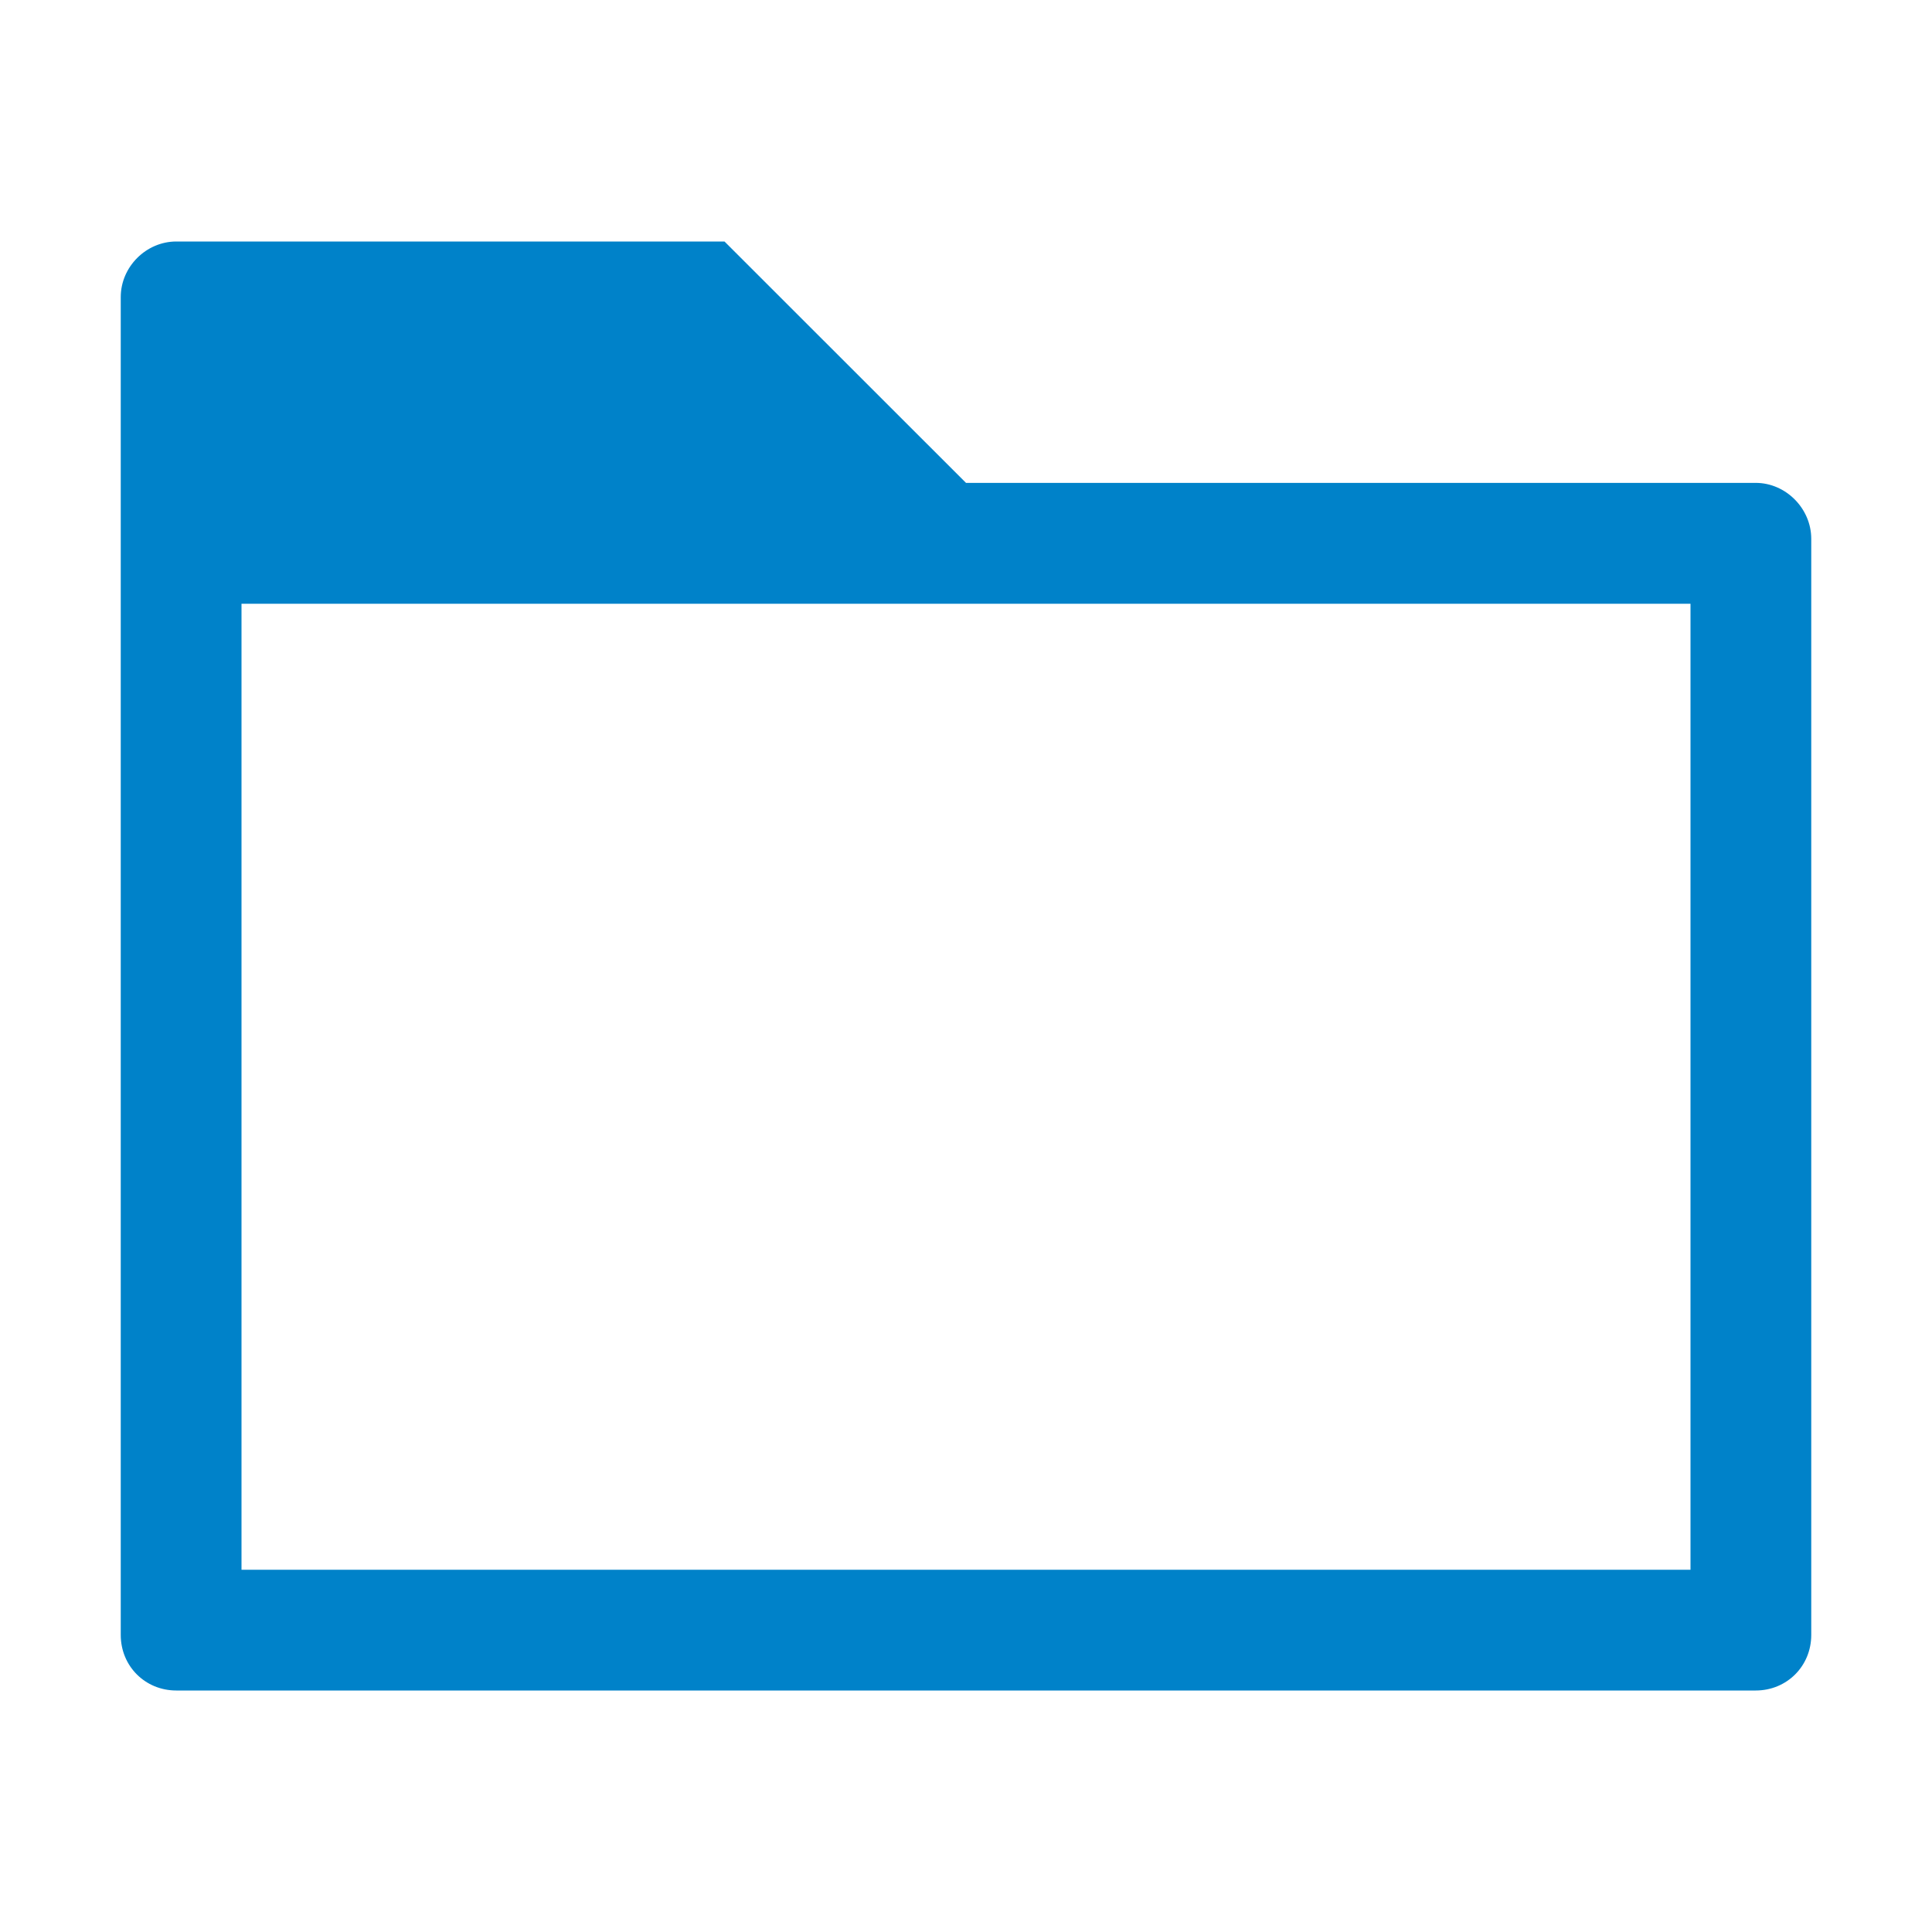
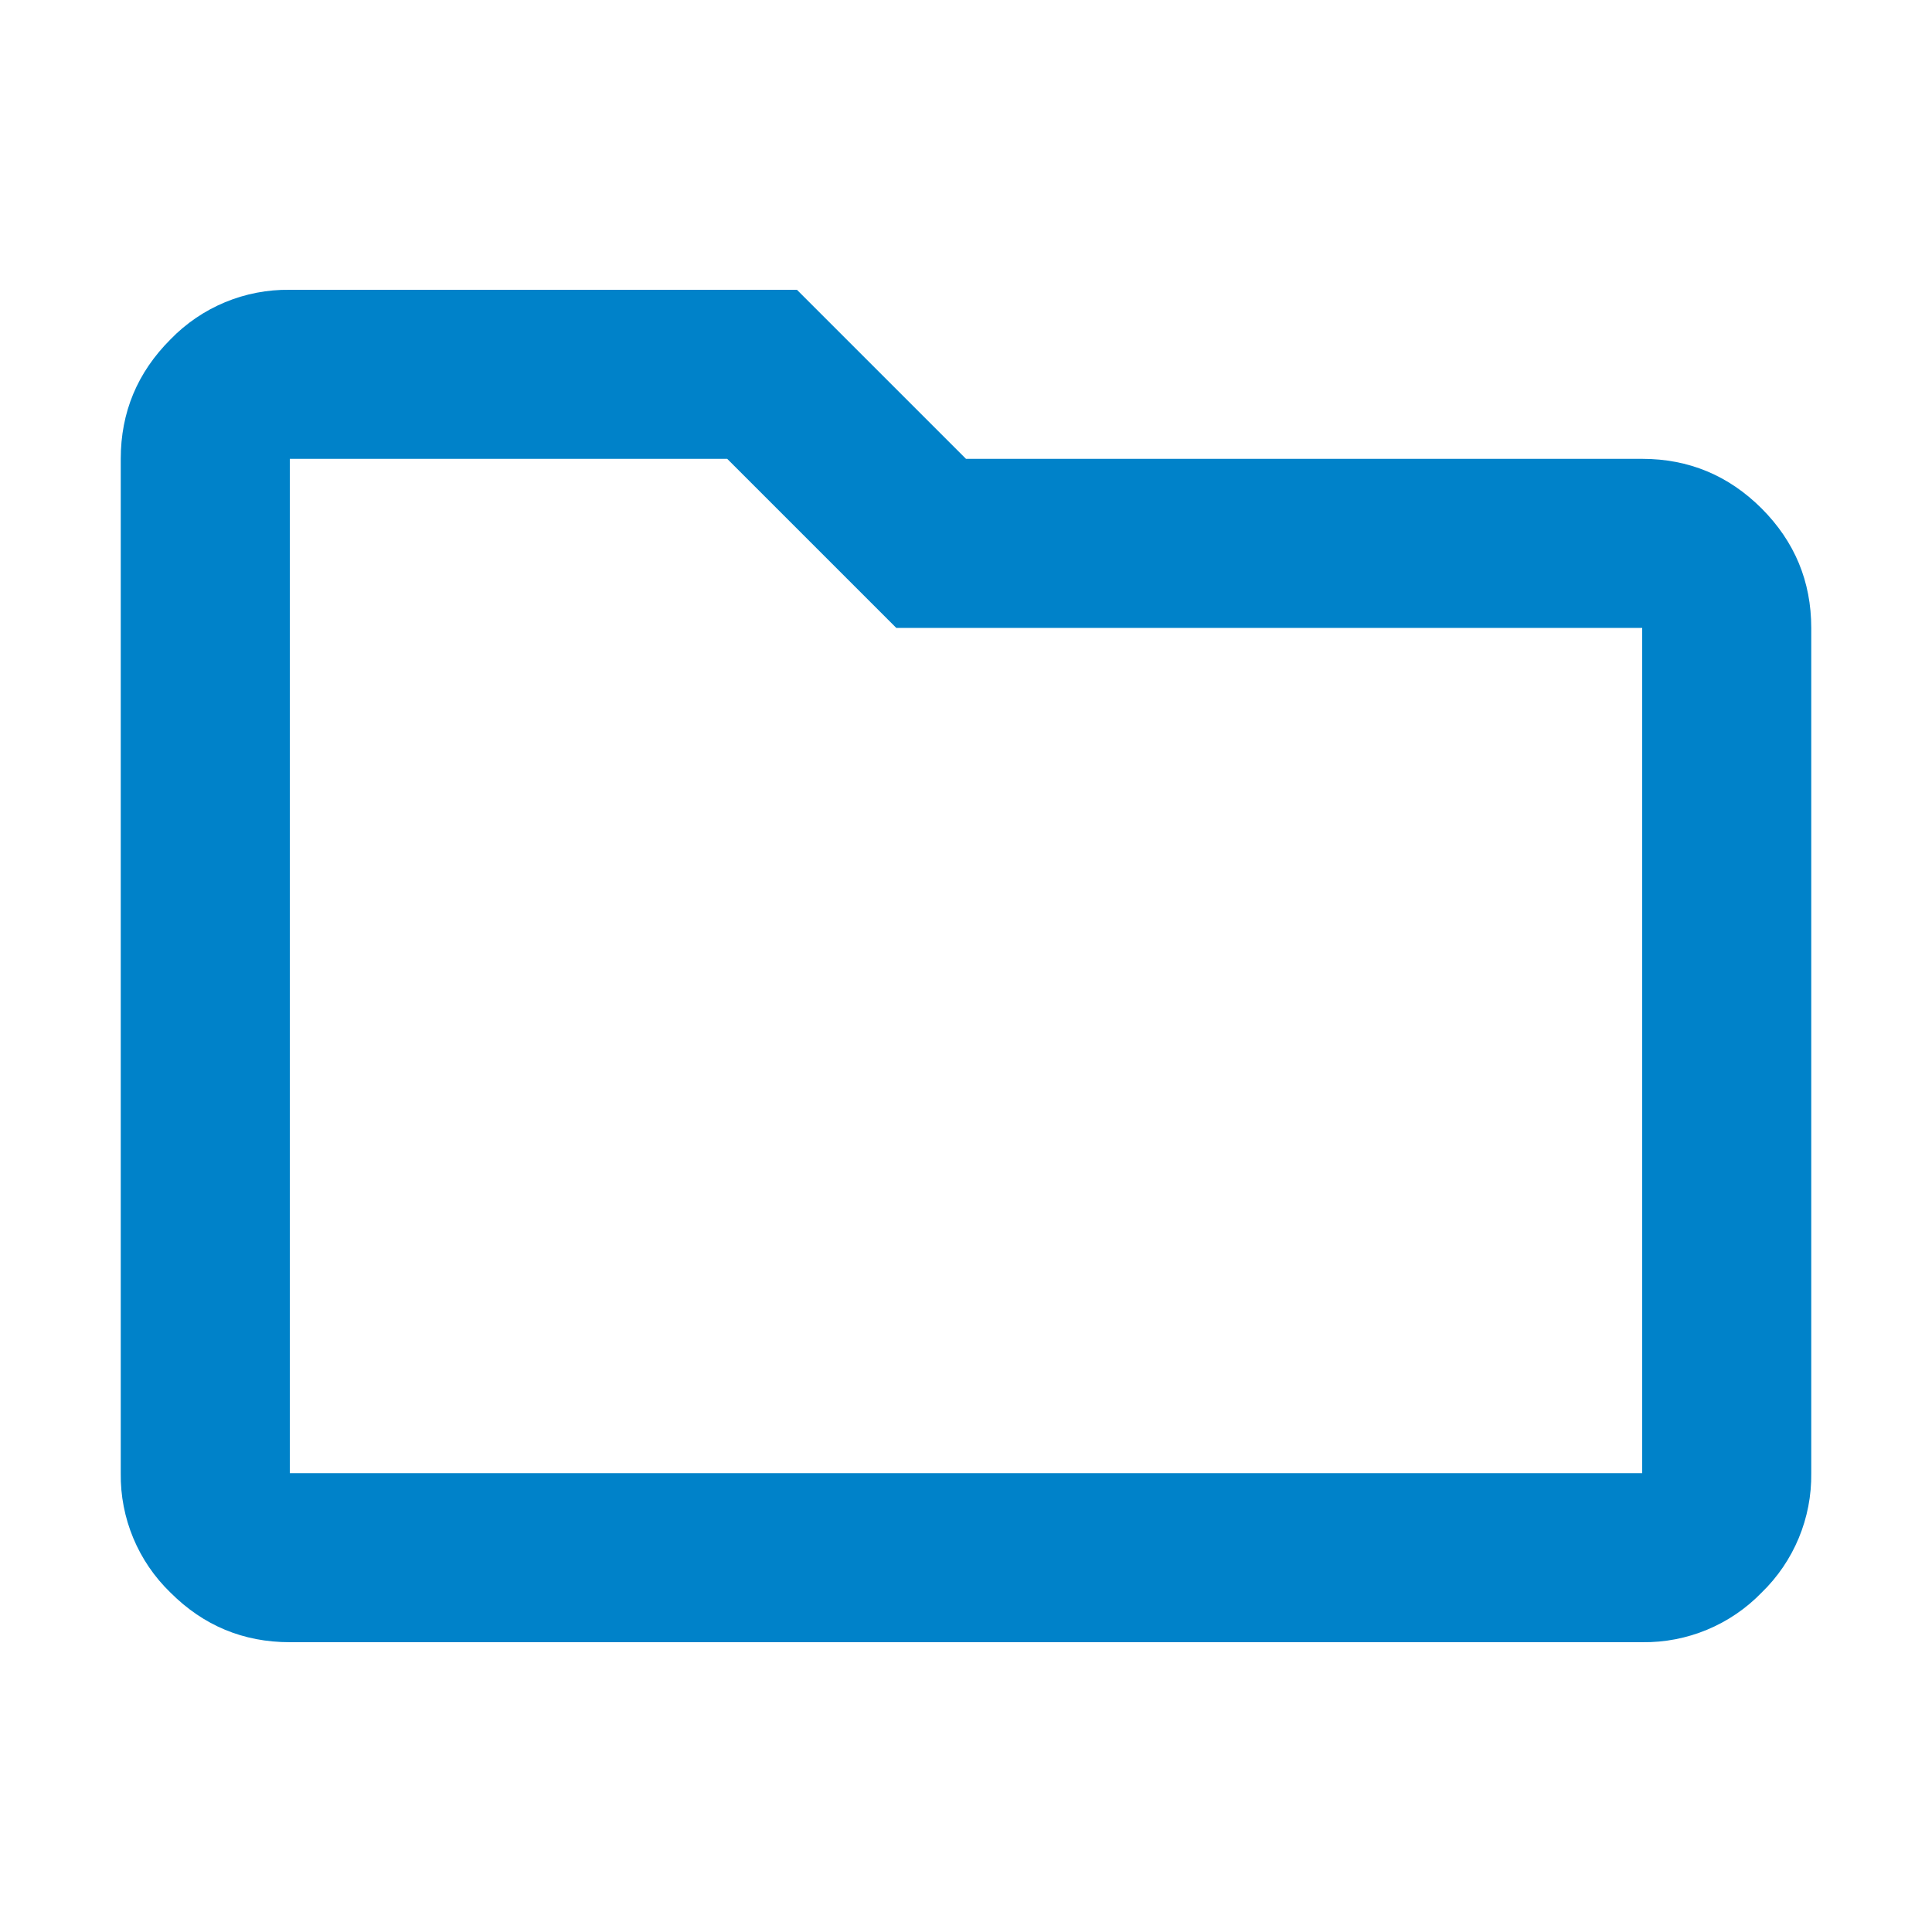
- <svg xmlns="http://www.w3.org/2000/svg" width="16" height="16" version="1.1" viewBox="0 0 16 16">
-   <path d="M1.46 2c-.25 0-.46.21-.46.46v11.08c0 .258.202.46.46.46h13.08c.258 0 .46-.202.46-.46V4.462c0-.25-.21-.463-.46-.463H8L6 2H1.46zM2 5h12v8H2V5z" fill="#0082c9" />
+ <svg xmlns="http://www.w3.org/2000/svg" viewBox="0 0 16 16" height="16" width="16" xml:space="preserve" style="fill-rule:evenodd;clip-rule:evenodd;stroke-linejoin:round;stroke-miterlimit:2">
+   <path d="M4 20c-.55 0-1.021-.196-1.412-.587A1.927 1.927 0 0 1 2 18V6c0-.55.196-1.021.588-1.413A1.926 1.926 0 0 1 4 4h6l2 2h8c.55 0 1.021.196 1.413.587.391.392.587.863.587 1.413v10a1.93 1.93 0 0 1-.587 1.413A1.93 1.93 0 0 1 20 20H4Zm0-2h16V8h-8.825l-2-2H4v12Zm0 0V6v12Z" style="fill:#0082c9;fill-rule:nonzero" transform="matrix(.7 0 0 .7 -.4 -.4)" />
</svg>
